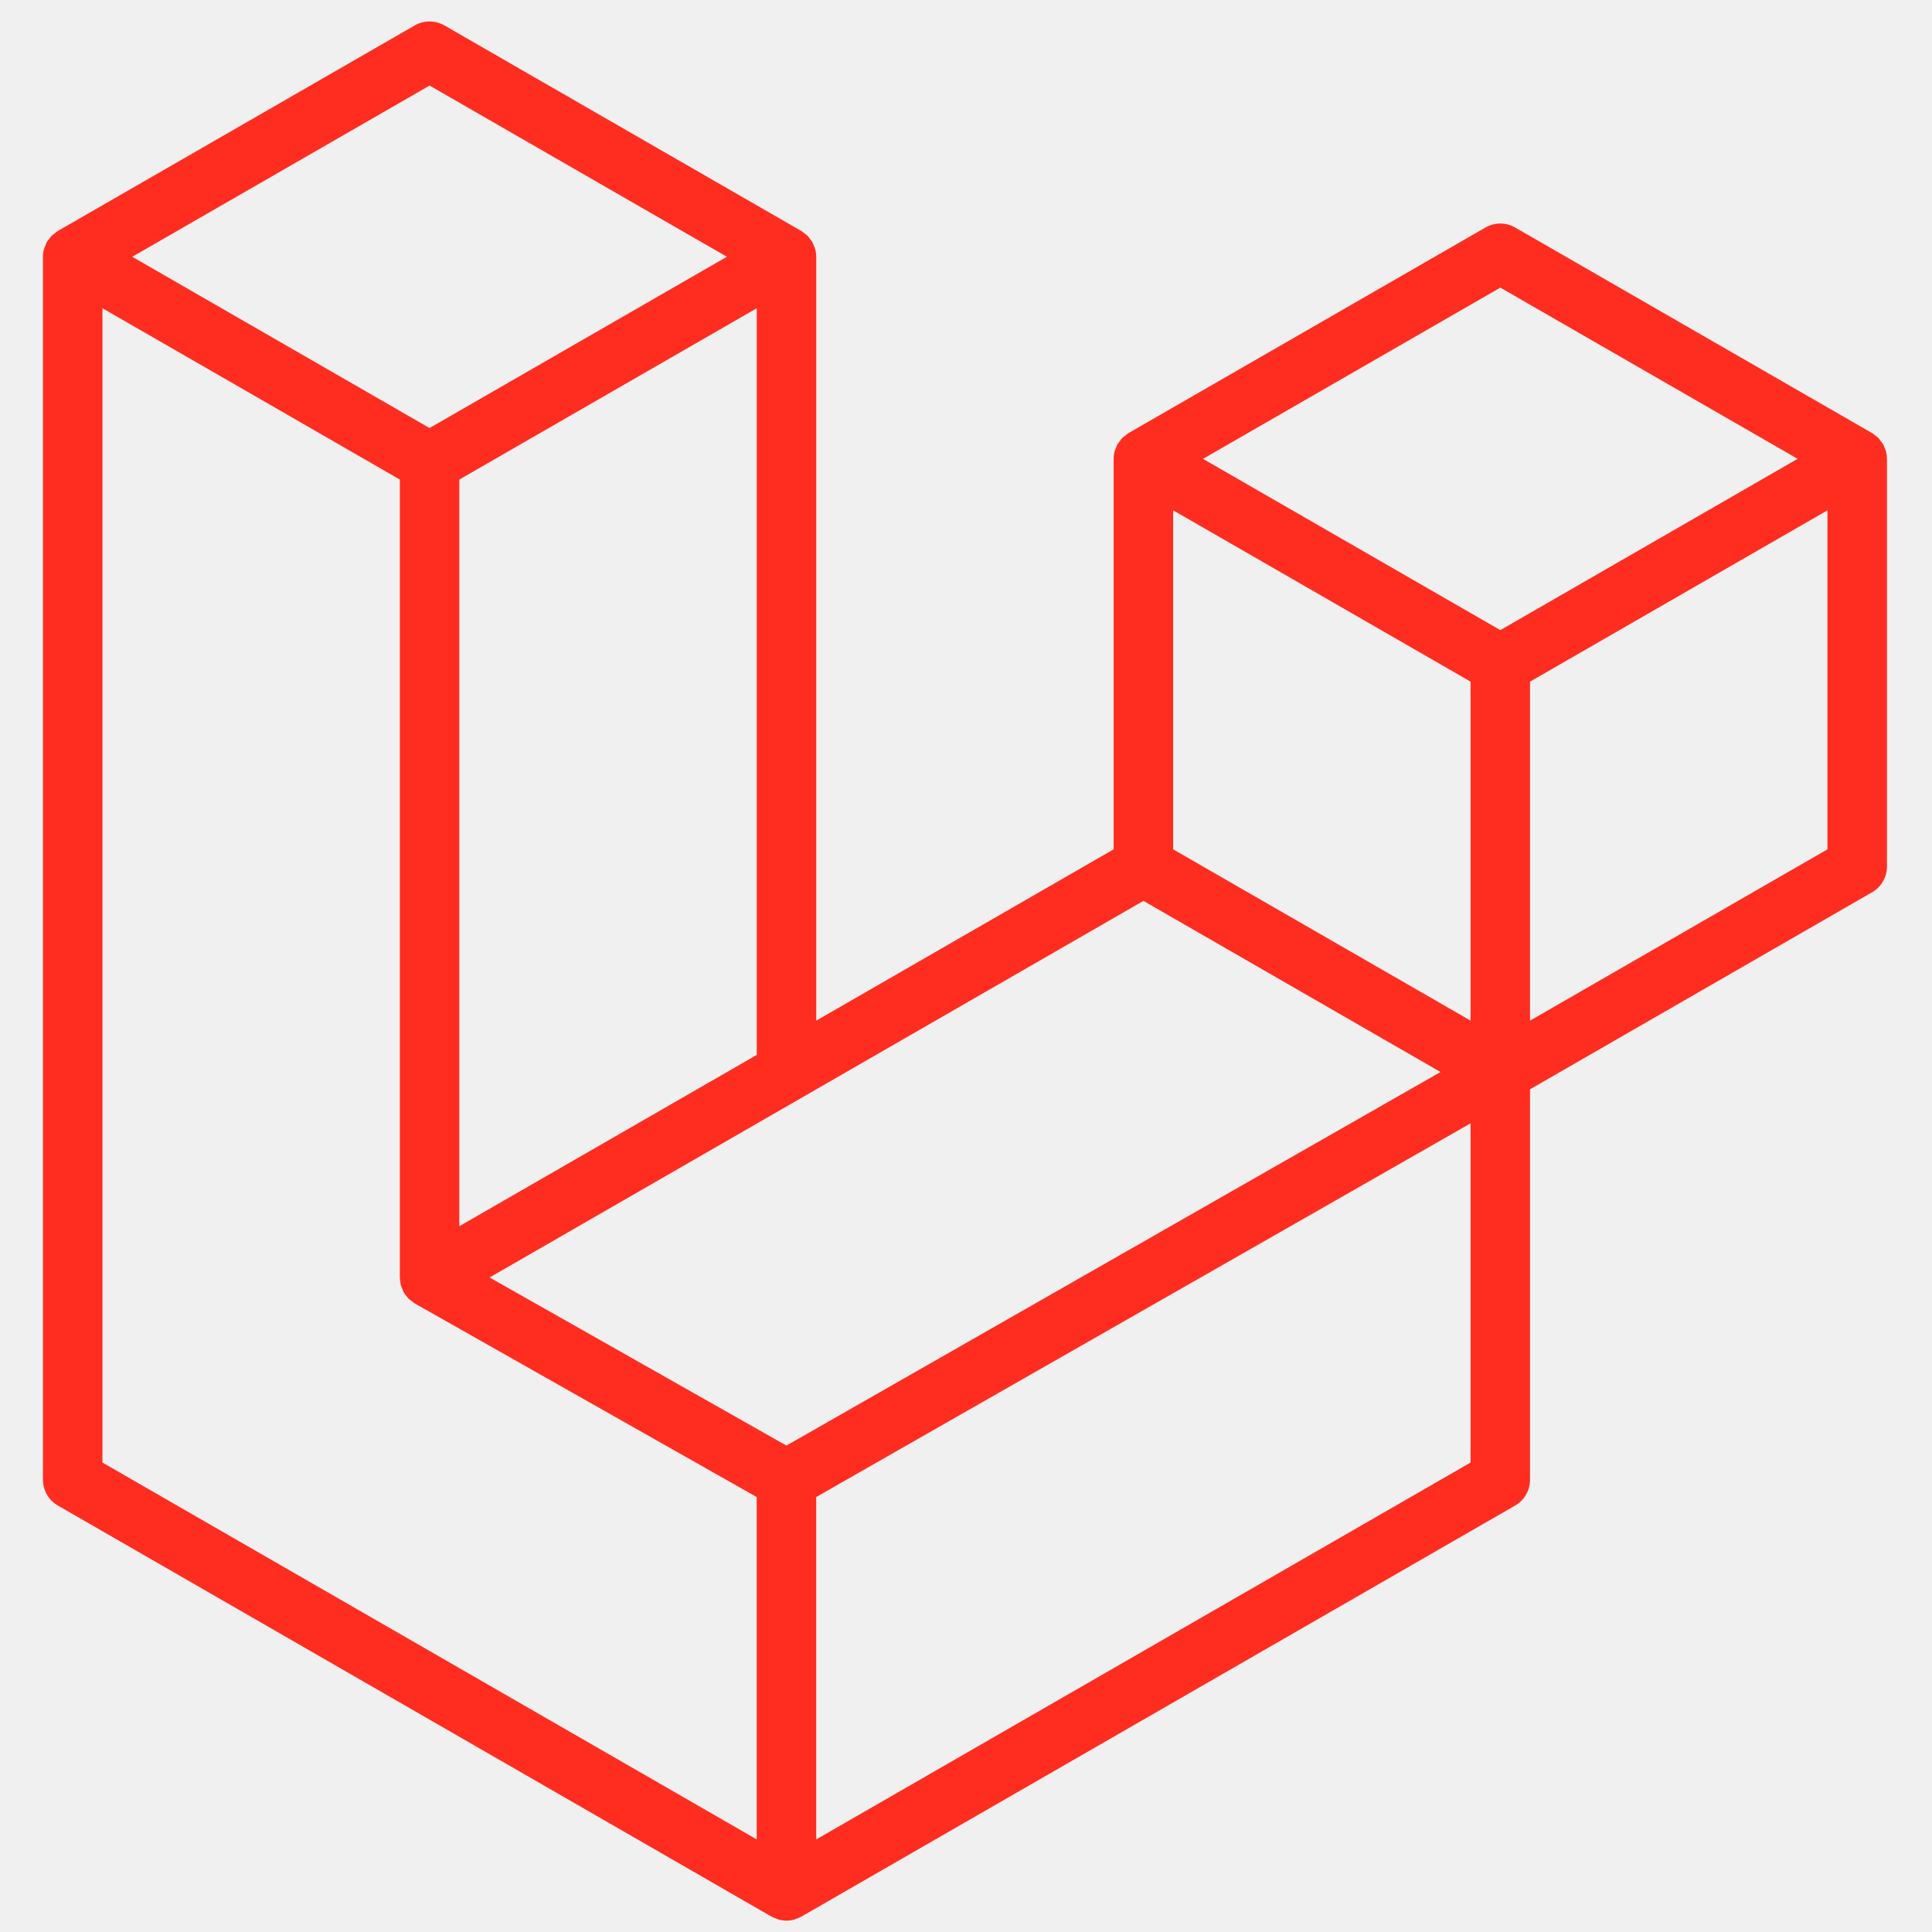
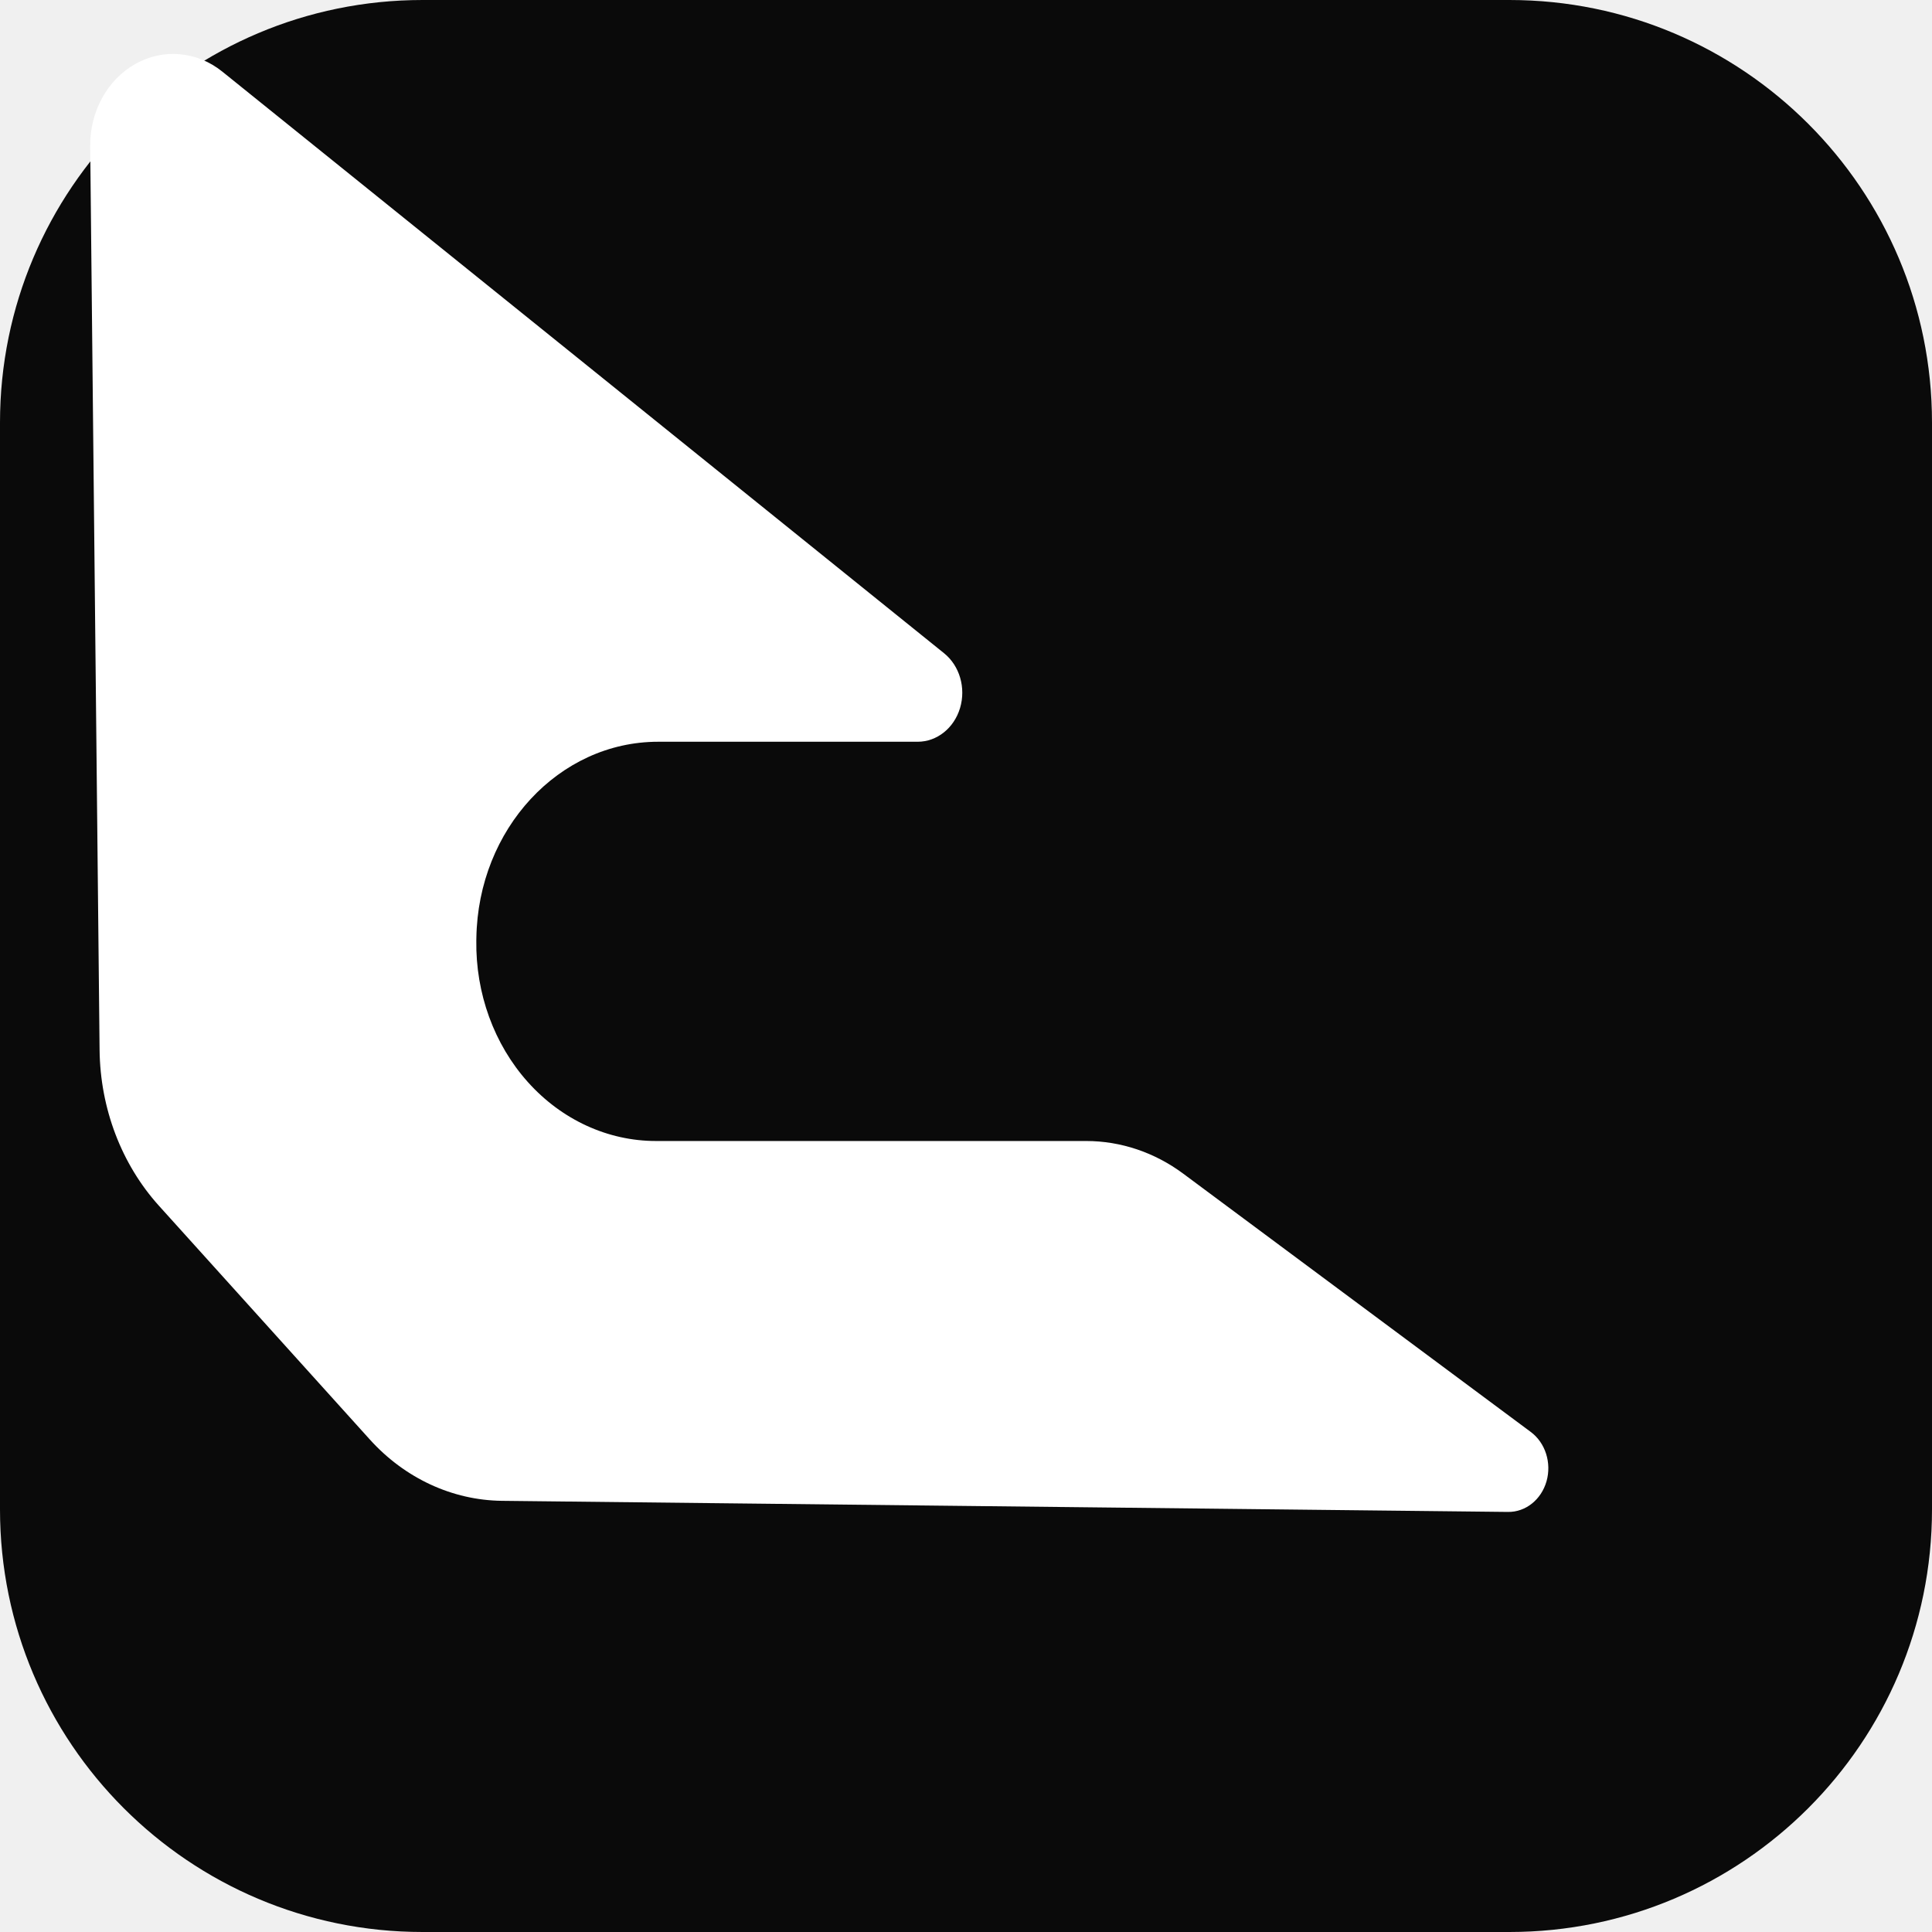
- <svg xmlns="http://www.w3.org/2000/svg" width="166" height="166" viewBox="0 0 166 166" fill="none">
-   <path fill-rule="evenodd" clip-rule="evenodd" d="M162.041 38.759C162.099 38.977 162.129 39.201 162.13 39.426V74.452C162.13 74.902 162.011 75.344 161.786 75.733C161.561 76.122 161.237 76.444 160.847 76.668L131.462 93.594V127.141C131.462 128.054 130.977 128.897 130.186 129.357L68.847 164.683C68.707 164.763 68.554 164.814 68.401 164.868C68.343 164.887 68.289 164.922 68.228 164.938C67.8 165.051 67.349 165.051 66.92 164.938C66.85 164.919 66.786 164.881 66.719 164.855C66.579 164.804 66.432 164.76 66.298 164.683L4.972 129.357C4.583 129.133 4.259 128.81 4.034 128.421C3.808 128.032 3.69 127.591 3.689 127.141L3.689 22.063C3.689 21.834 3.721 21.61 3.779 21.393C3.798 21.32 3.843 21.253 3.868 21.179C3.916 21.045 3.961 20.908 4.031 20.783C4.079 20.7 4.149 20.633 4.206 20.557C4.28 20.454 4.347 20.349 4.433 20.26C4.506 20.186 4.602 20.132 4.685 20.068C4.778 19.992 4.861 19.909 4.966 19.848L35.633 2.185C36.022 1.961 36.462 1.844 36.91 1.844C37.358 1.844 37.798 1.961 38.186 2.185L68.851 19.848H68.857C68.959 19.912 69.045 19.992 69.138 20.065C69.221 20.129 69.313 20.186 69.387 20.257C69.476 20.349 69.54 20.454 69.616 20.557C69.671 20.633 69.744 20.7 69.789 20.783C69.862 20.911 69.904 21.045 69.955 21.179C69.98 21.253 70.025 21.32 70.044 21.396C70.103 21.614 70.133 21.838 70.133 22.063V87.694L95.686 72.974V39.423C95.686 39.2 95.718 38.973 95.775 38.759C95.798 38.683 95.839 38.615 95.865 38.542C95.916 38.408 95.96 38.271 96.031 38.146C96.079 38.063 96.149 37.996 96.203 37.92C96.279 37.818 96.343 37.712 96.433 37.623C96.506 37.549 96.599 37.495 96.681 37.431C96.777 37.355 96.86 37.272 96.962 37.211L127.633 19.548C128.021 19.324 128.461 19.206 128.91 19.206C129.358 19.206 129.798 19.324 130.186 19.548L160.85 37.211C160.959 37.275 161.042 37.355 161.137 37.428C161.217 37.492 161.31 37.549 161.383 37.62C161.473 37.712 161.536 37.818 161.613 37.92C161.67 37.996 161.741 38.063 161.785 38.146C161.859 38.271 161.9 38.408 161.951 38.542C161.98 38.615 162.021 38.683 162.041 38.759ZM157.018 72.974V43.848L146.287 50.028L131.462 58.568V87.694L157.021 72.974H157.018ZM126.354 125.663V96.518L111.771 104.85L70.13 128.626V158.046L126.354 125.663ZM8.801 26.485V125.663L65.018 158.043V128.629L35.649 112L35.64 111.994L35.627 111.988C35.528 111.93 35.445 111.847 35.353 111.777C35.273 111.713 35.18 111.662 35.11 111.592L35.104 111.582C35.021 111.502 34.963 111.403 34.893 111.314C34.829 111.228 34.753 111.154 34.702 111.065L34.699 111.055C34.641 110.96 34.606 110.845 34.565 110.736C34.523 110.64 34.469 110.551 34.443 110.449C34.411 110.328 34.405 110.197 34.392 110.072C34.379 109.976 34.354 109.881 34.354 109.785V109.778V41.205L19.532 32.662L8.801 26.485ZM36.913 7.35L11.364 22.063L36.907 36.777L62.453 22.06L36.907 7.35H36.913ZM50.2 99.174L65.022 90.637V26.485L54.291 32.665L39.466 41.205V105.357L50.2 99.174ZM128.91 24.713L103.363 39.426L128.91 54.14L154.453 39.423L128.91 24.713ZM126.354 58.568L111.529 50.028L100.798 43.848V72.974L115.619 81.511L126.354 87.694V58.568ZM67.571 124.205L105.042 102.803L123.772 92.109L98.245 77.405L68.854 94.334L42.066 109.762L67.571 124.205Z" fill="#FF2D20" />
+ <svg xmlns="http://www.w3.org/2000/svg" width="64" height="64" viewBox="0 0 64 64" fill="none">
+   <rect width="64" height="64" rx="14" fill="#0A0A0A" />
+   <path fill-rule="evenodd" clip-rule="evenodd" d="M13.528 8.776C12.528 7.97 11.199 7.854 10.096 8.476C8.993 9.098 8.305 10.352 8.319 11.714C8.424 21.793 8.61 39.73 8.689 47.357C8.713 49.661 9.552 51.865 11.029 53.502C13.391 56.12 17.038 60.161 19.344 62.718C20.724 64.247 22.598 65.117 24.559 65.139C32.568 65.227 54.215 65.466 64.235 65.577C64.928 65.585 65.544 65.093 65.751 64.367C65.957 63.64 65.705 62.851 65.131 62.424C60.837 59.233 54.466 54.498 51.427 52.239C50.296 51.398 48.961 50.949 47.595 50.949H30.63C28.73 50.949 26.91 50.111 25.578 48.624C24.246 47.137 23.514 45.124 23.546 43.038L23.548 42.944C23.614 38.648 26.804 35.204 30.717 35.204H40.952C41.712 35.204 42.386 34.667 42.623 33.873C42.86 33.079 42.606 32.208 41.993 31.714C34.972 26.055 21.121 14.89 13.528 8.776Z" fill="white" transform="translate(-4 -5) scale(.84)" />
</svg>
